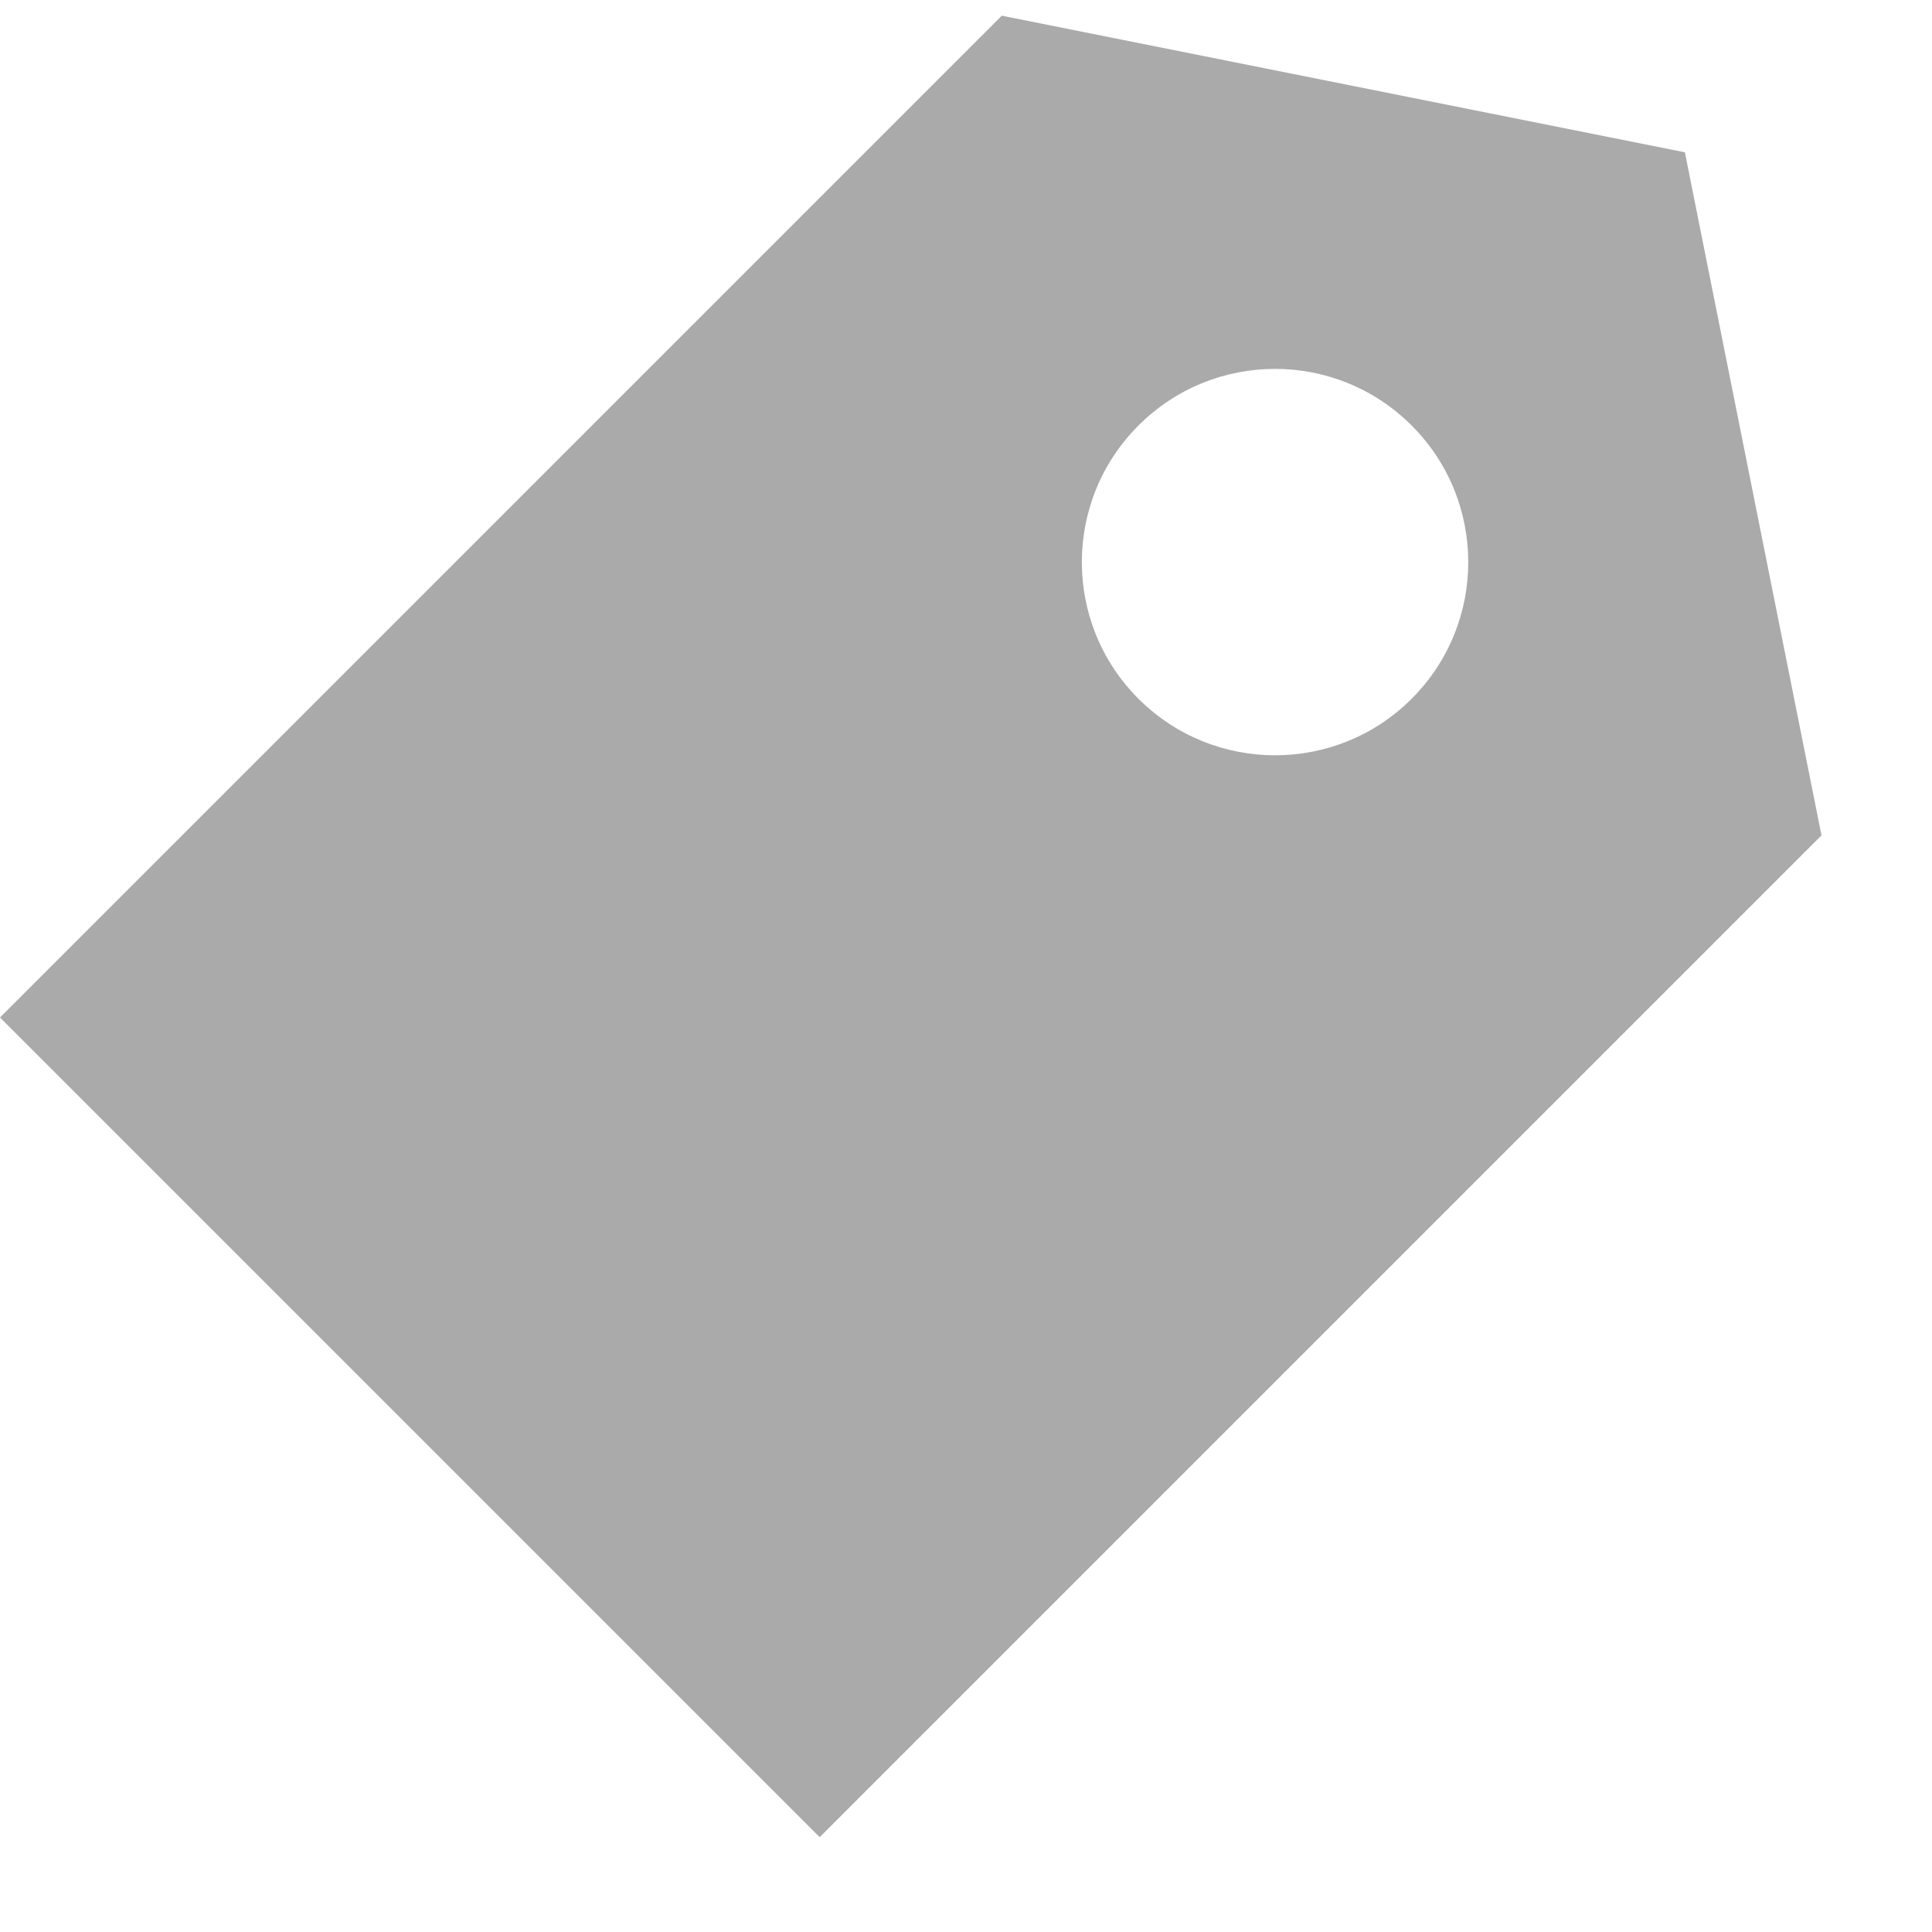
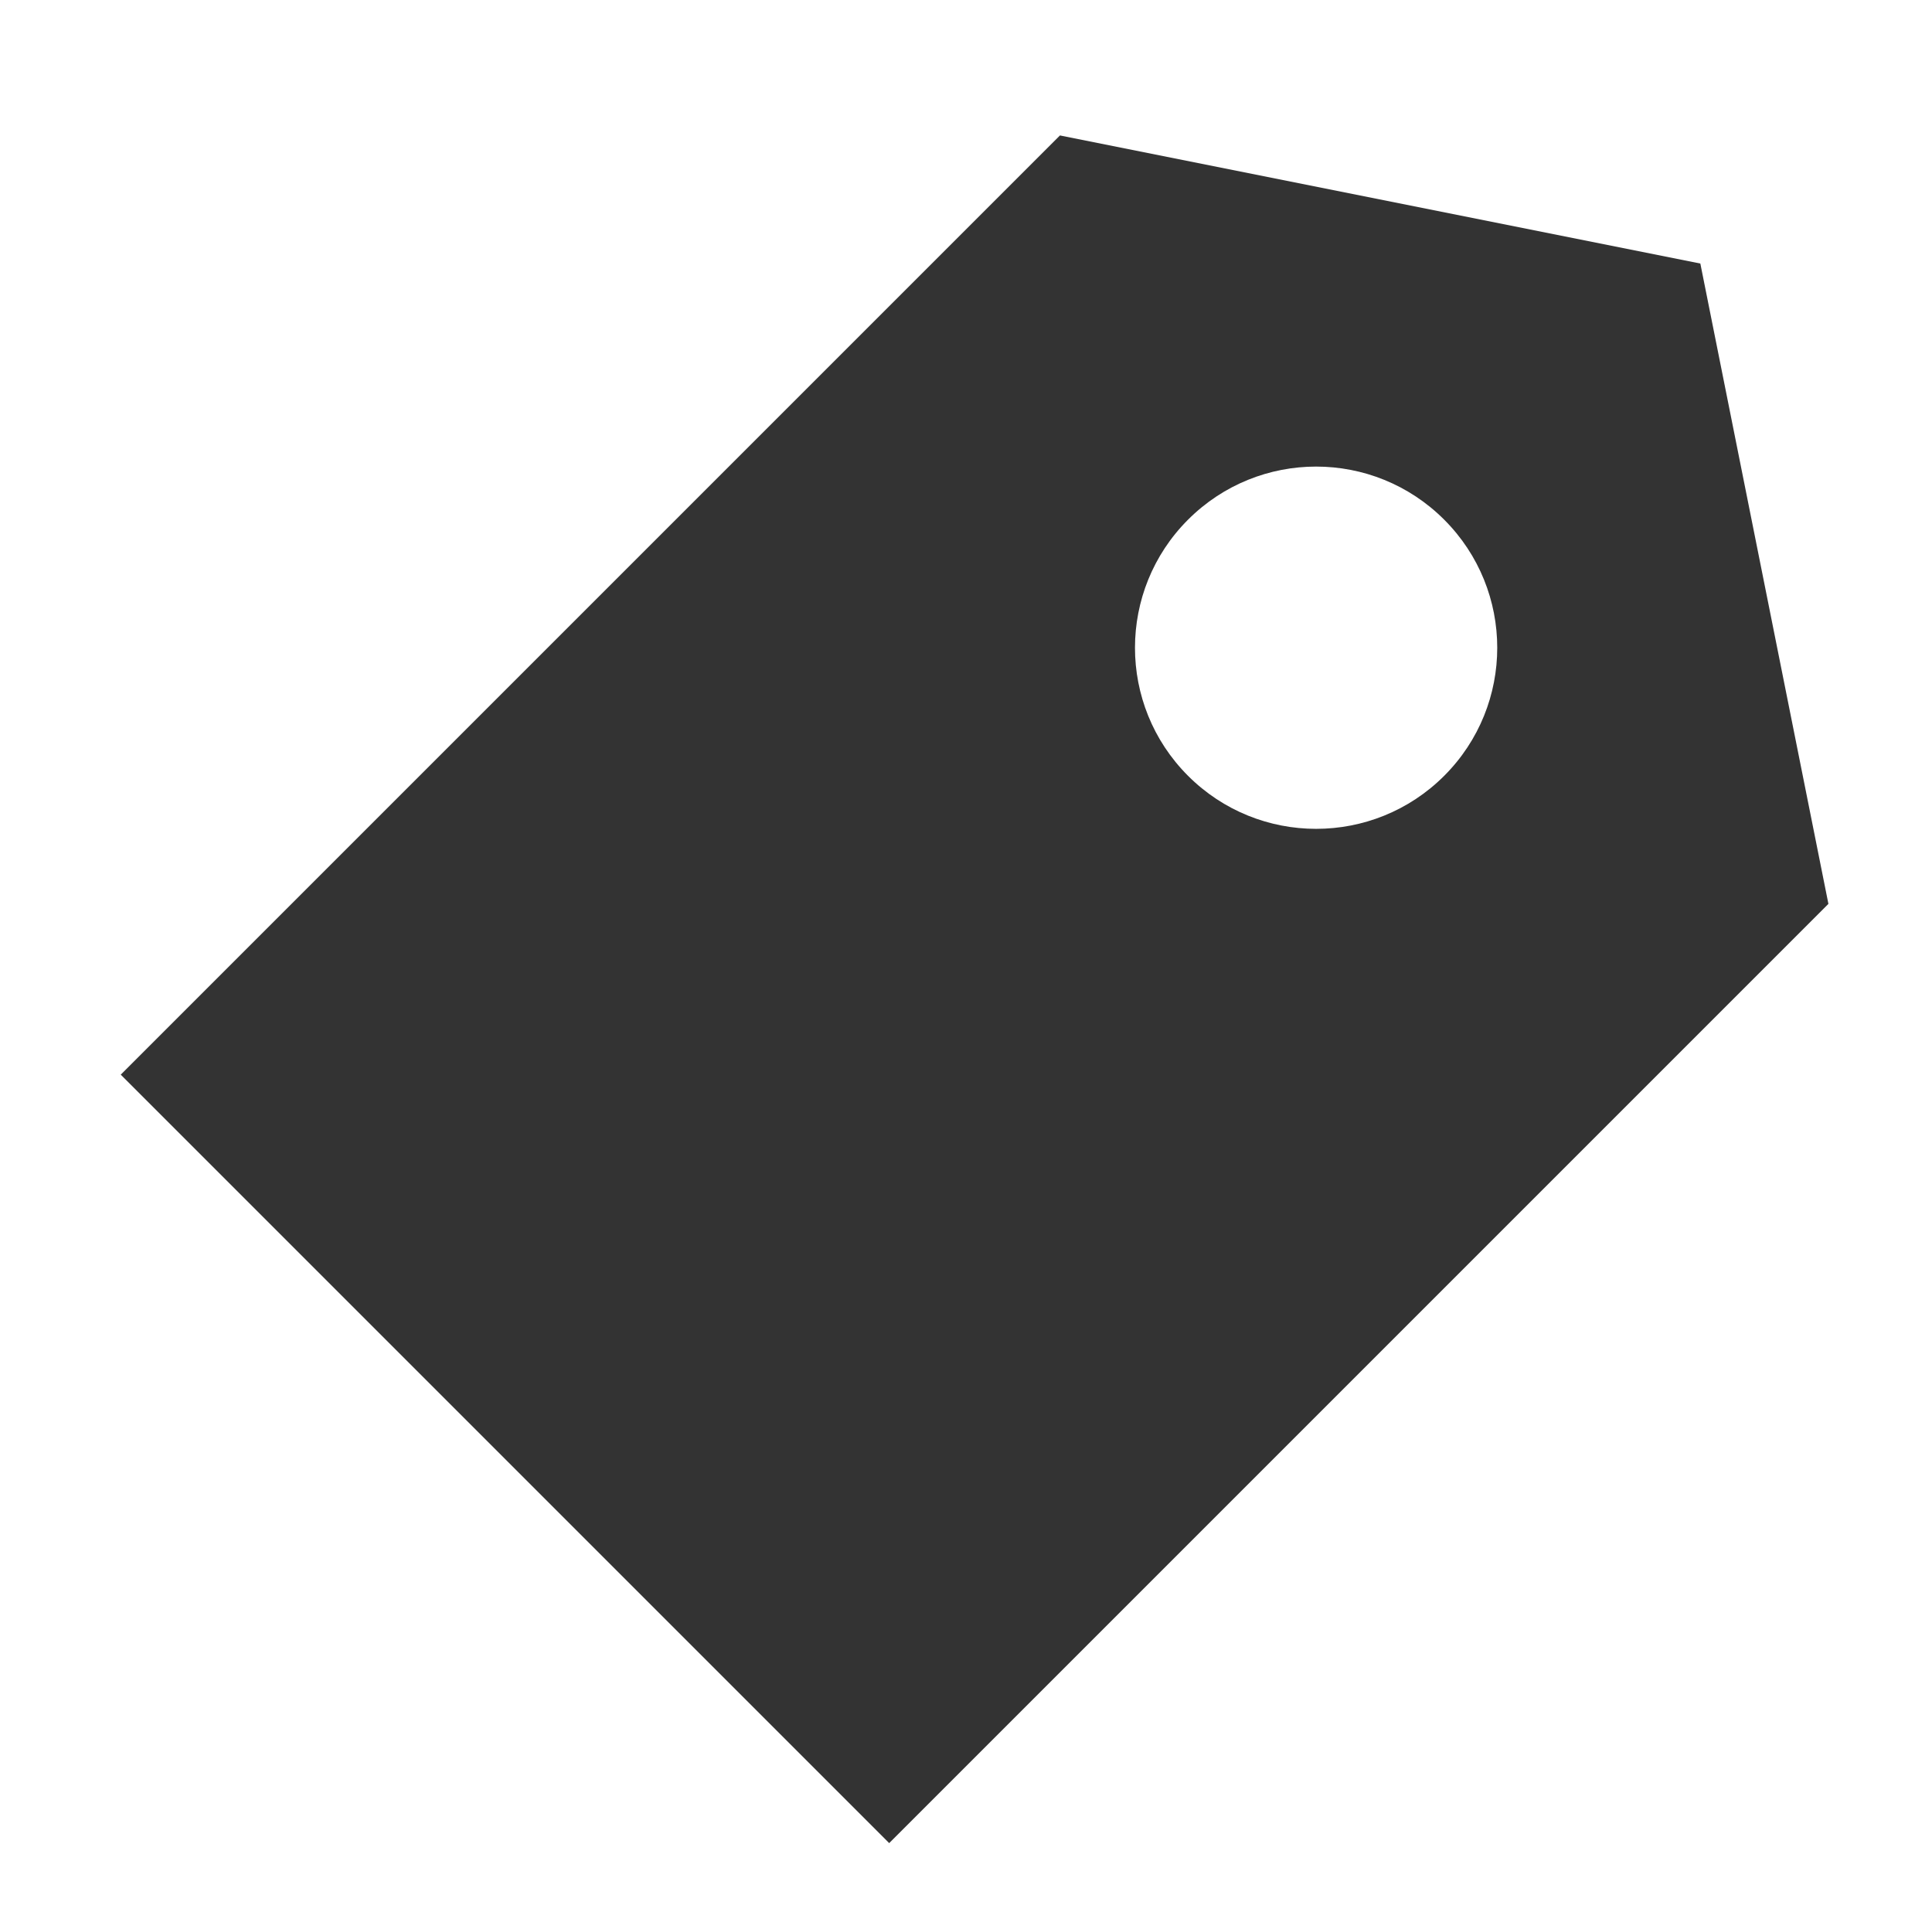
- <svg xmlns="http://www.w3.org/2000/svg" width="15px" height="15px" viewBox="0 0 15 15" version="1.1">
-   <g id="AOIs" stroke="none" stroke-width="1" fill="none" fill-rule="evenodd">
-     <g id="GFW-map---AOIs---open-panel" transform="translate(-183, -406)" fill="#AAAAAA">
-       <g id="panel" transform="translate(76, 0)">
-         <g id="Group-25" transform="translate(-0, 0)">
-           <g id="Group-22" transform="translate(20, 362)">
-             <g id="Icons/16px/Share-Copy-4" transform="translate(86, 43)">
-               <path d="M4.632,3.132 L9.132,0.132 L13.632,3.132 L13.632,14.132 L4.632,14.132 L4.632,3.132 Z M9.132,6.132 C9.96,6.132 10.632,5.46 10.632,4.632 C10.632,3.803 9.96,3.132 9.132,3.132 C8.303,3.132 7.632,3.803 7.632,4.632 C7.632,5.46 8.303,6.132 9.132,6.132 Z" id="Combined-Shape" transform="translate(9.131728, 7.131728) rotate(45) translate(-9.131728, -7.131728) " />
-             </g>
-           </g>
-         </g>
-       </g>
-     </g>
+ <svg xmlns="http://www.w3.org/2000/svg" width="16px" height="16px" viewBox="0 0 16 16" version="1.1">
+   <g id="Icons/16px/Tag" stroke="none" stroke-width="1" fill="none" fill-rule="evenodd">
+     <path d="M4.632,3.132 L9.132,0.132 L13.632,3.132 L13.632,14.132 L4.632,14.132 L4.632,3.132 Z M9.132,6.132 C9.96,6.132 10.632,5.46 10.632,4.632 C10.632,3.803 9.96,3.132 9.132,3.132 C8.303,3.132 7.632,3.803 7.632,4.632 C7.632,5.46 8.303,6.132 9.132,6.132 Z" id="Combined-Shape" fill="#333333" transform="translate(9.131728, 7.131728) rotate(45) translate(-9.131728, -7.131728) " />
  </g>
</svg>
